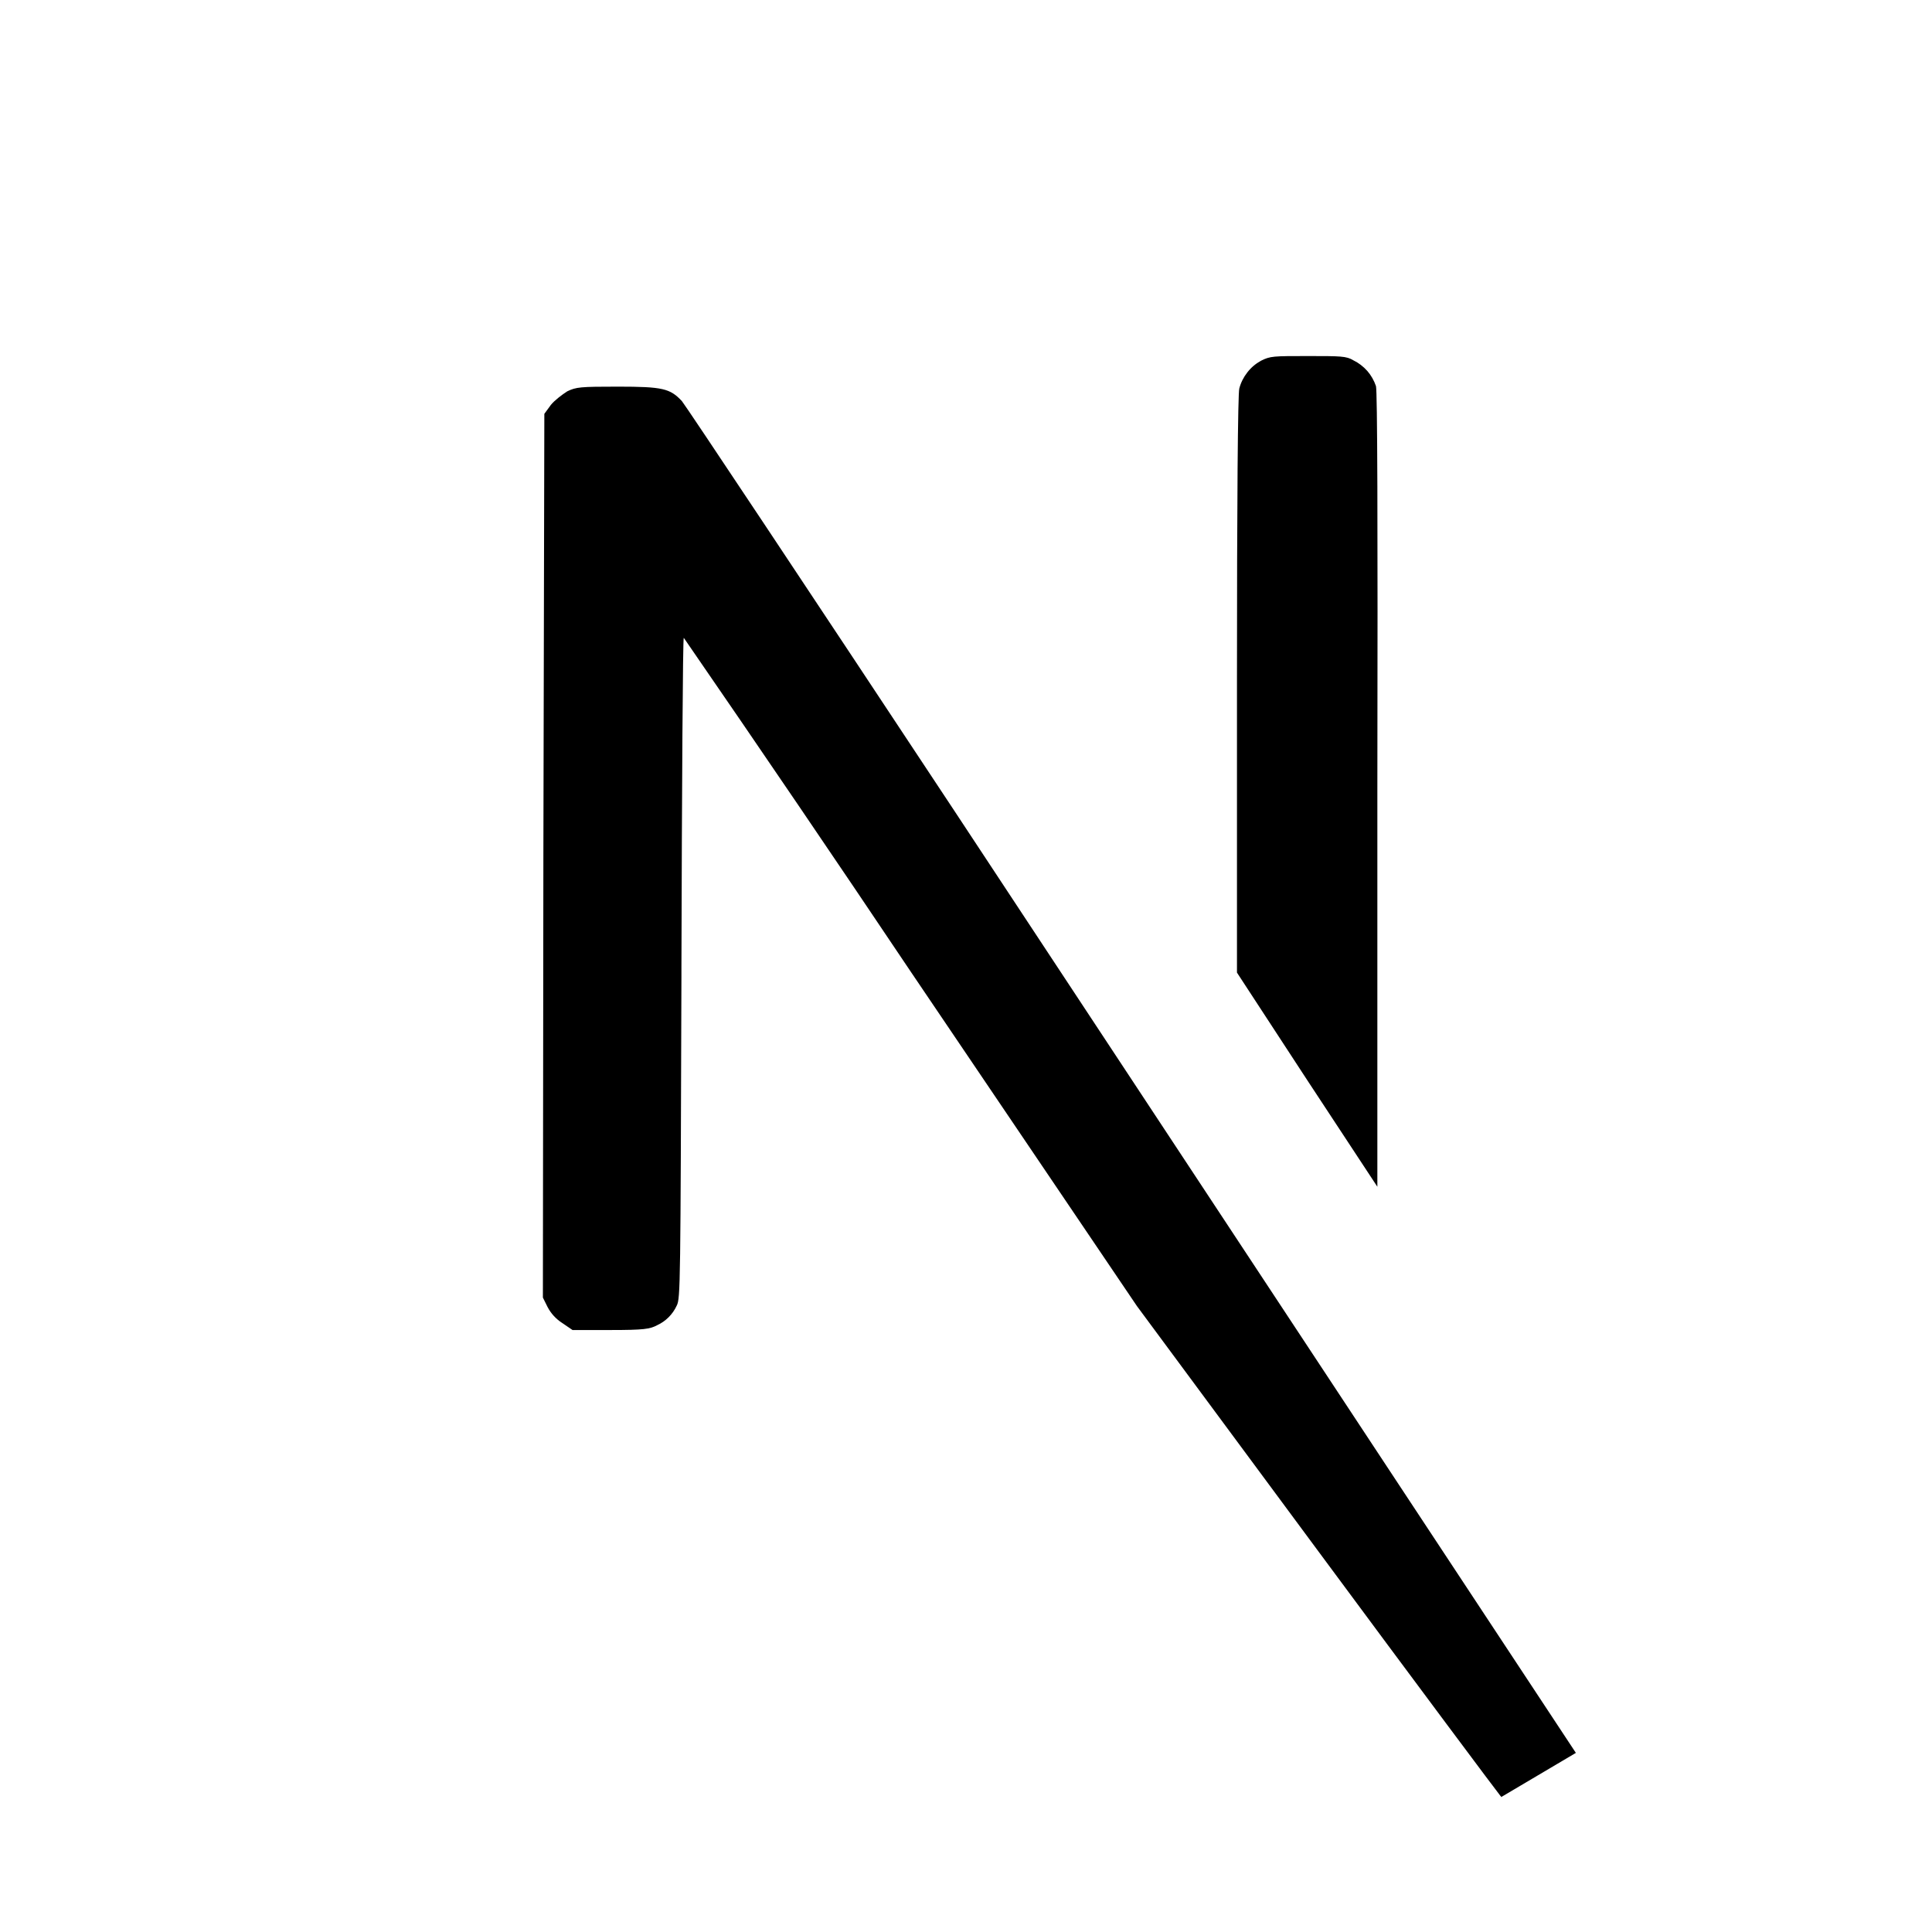
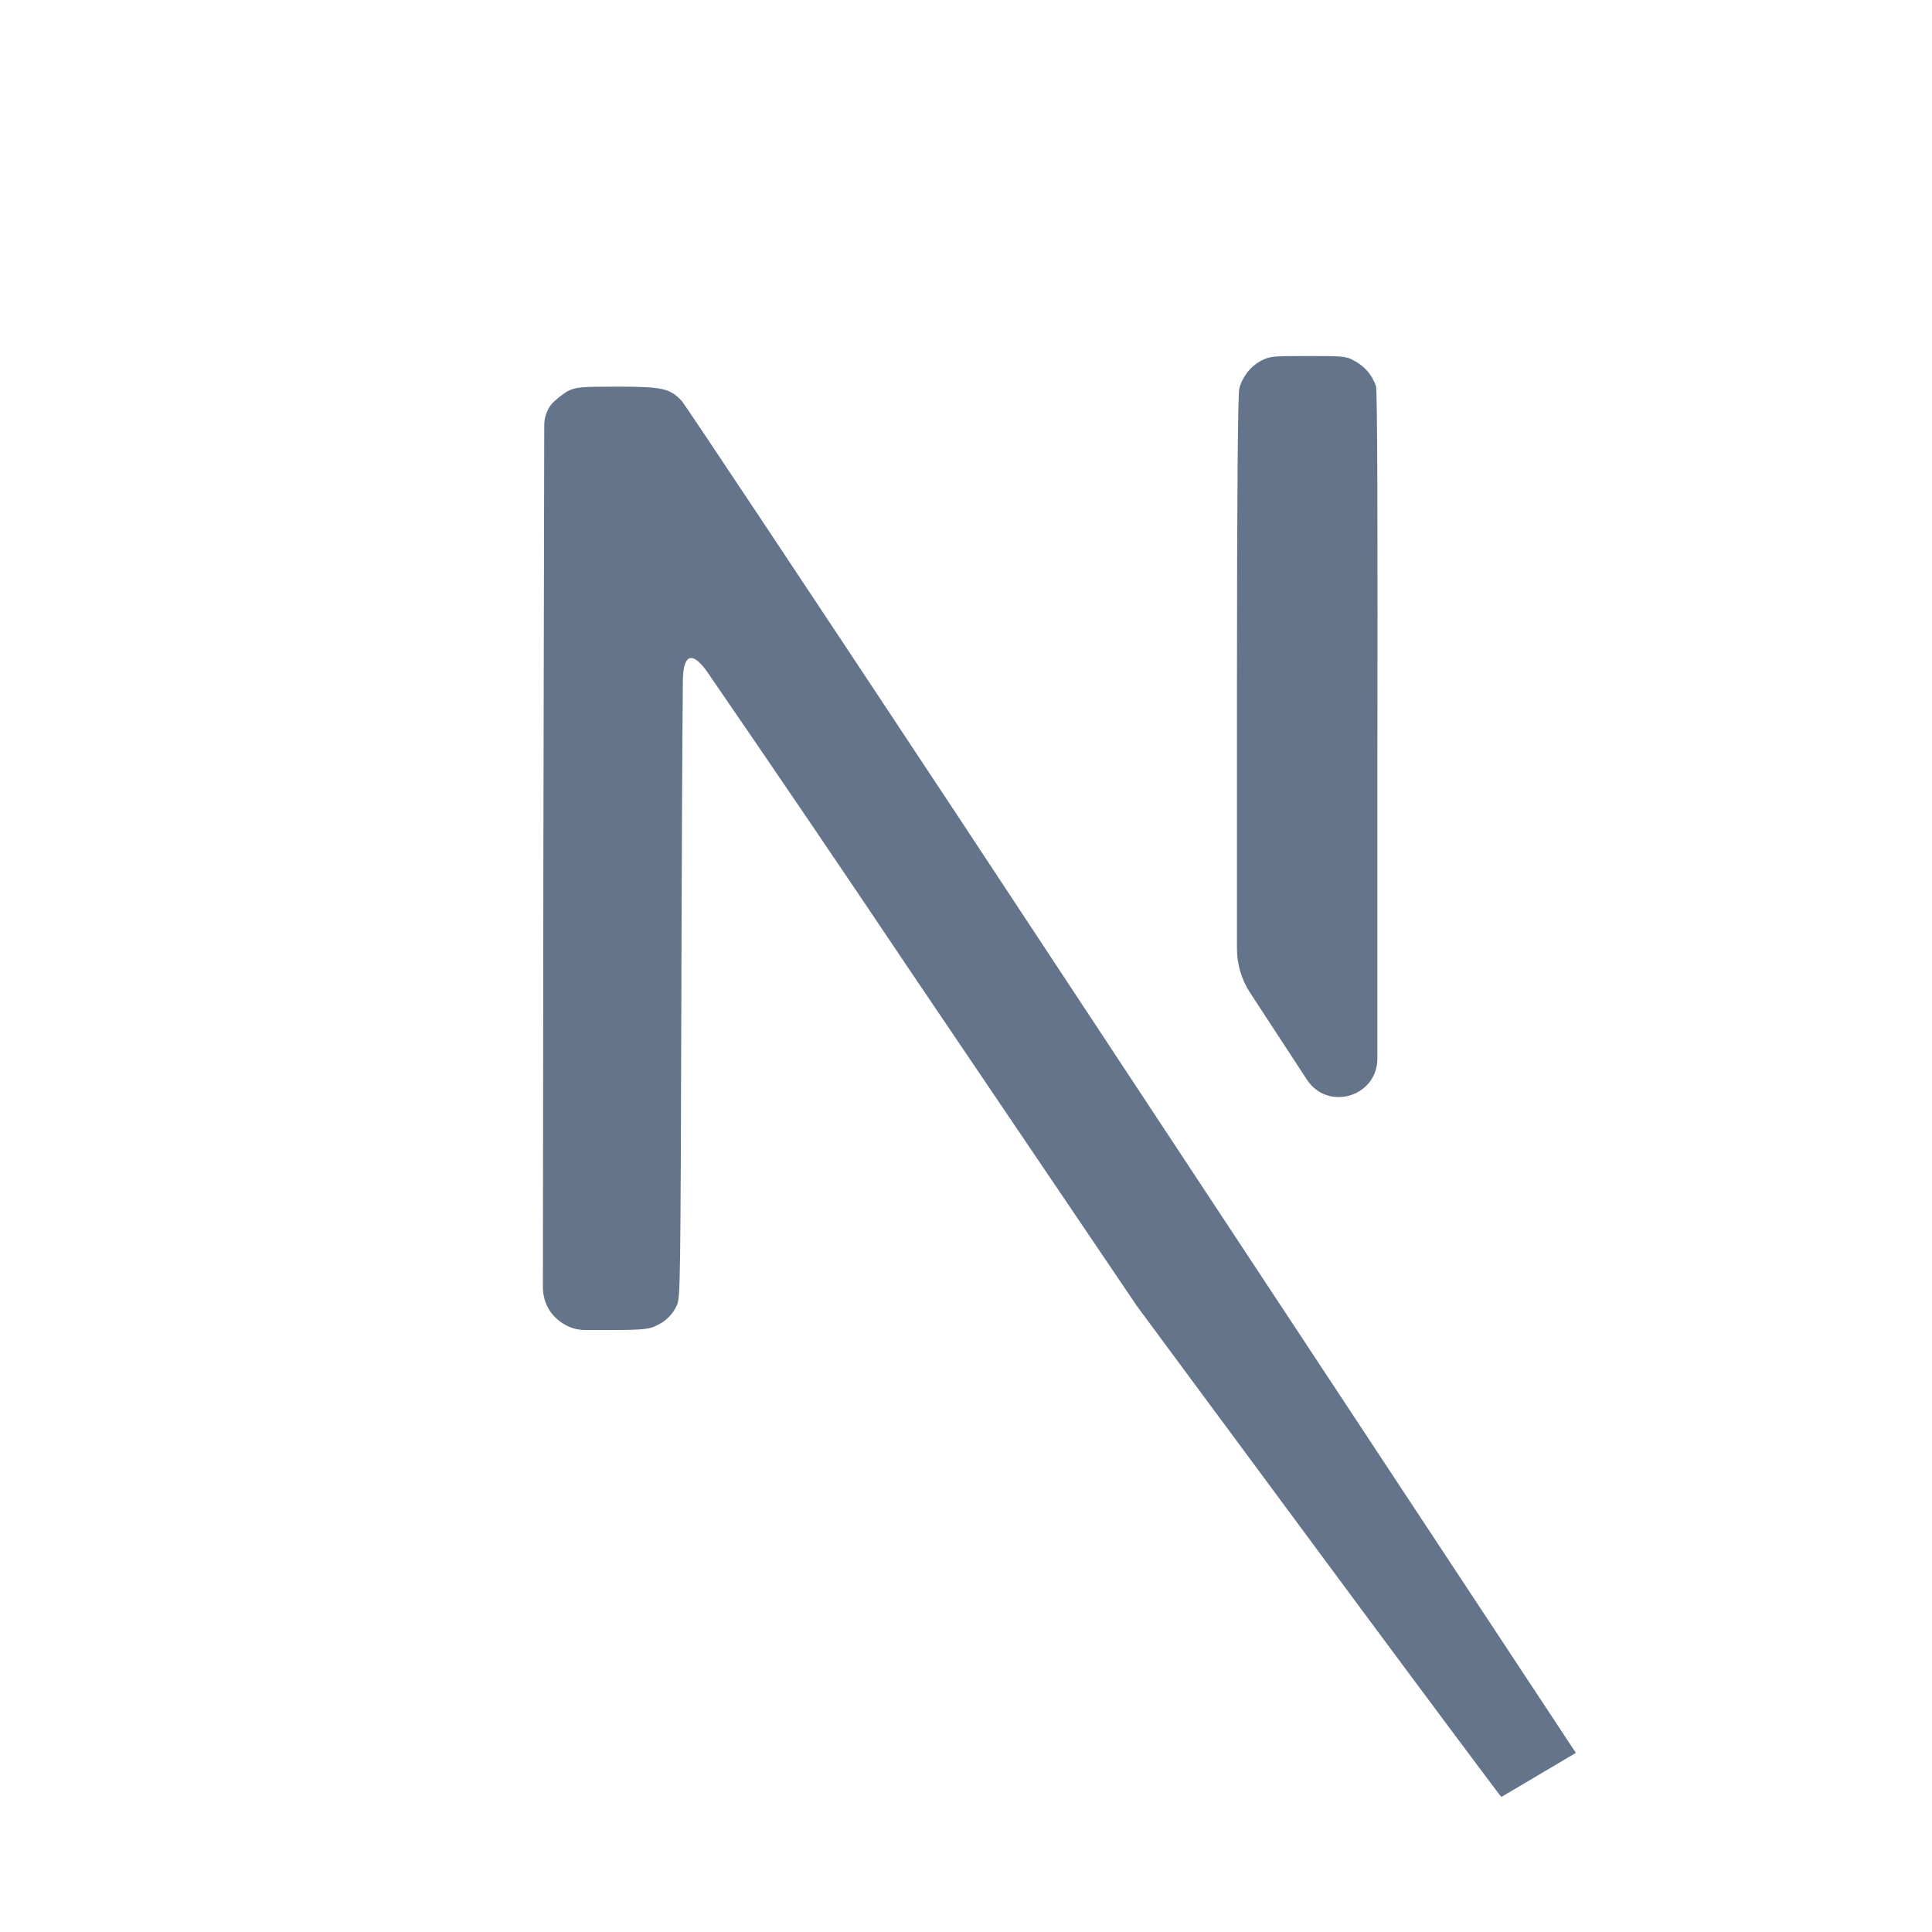
<svg xmlns="http://www.w3.org/2000/svg" width="24" height="24" viewBox="0 0 24 24" fill="none">
-   <path fill-rule="evenodd" clip-rule="evenodd" d="M19.576 21.775L17.372 18.435L11.854 10.07C10.034 7.317 8.512 5.03 8.471 4.983C8.325 4.826 8.232 4.803 7.677 4.803C7.205 4.803 7.158 4.808 7.047 4.861C6.983 4.902 6.89 4.972 6.843 5.03L6.762 5.141L6.75 10.624L6.744 16.119L6.802 16.236C6.844 16.317 6.907 16.385 6.983 16.434L7.112 16.522H7.584C7.998 16.522 8.074 16.51 8.162 16.463C8.27 16.414 8.357 16.327 8.407 16.218C8.453 16.126 8.453 15.965 8.465 12.139L8.465 12.018C8.471 9.767 8.482 7.923 8.494 7.923C9.444 9.302 10.385 10.686 11.318 12.077L14.123 16.224L16.363 19.252C17.588 20.908 18.621 22.291 18.638 22.308C18.645 22.313 18.648 22.318 18.648 22.324M16.985 4.608C16.936 4.553 16.878 4.508 16.812 4.476C16.725 4.423 16.655 4.423 16.247 4.423C15.815 4.423 15.78 4.423 15.663 4.482C15.598 4.518 15.54 4.567 15.494 4.627C15.448 4.686 15.414 4.753 15.395 4.826C15.377 4.89 15.366 6.191 15.366 8.501V12.082L16.235 13.412L17.11 14.742V9.819C17.116 6.389 17.11 4.867 17.093 4.797C17.069 4.727 17.033 4.663 16.985 4.608Z" fill="black" />
+   <path fill-rule="evenodd" clip-rule="evenodd" d="M19.576 21.775L17.372 18.435L11.854 10.07C10.034 7.317 8.512 5.03 8.471 4.983C8.325 4.826 8.232 4.803 7.677 4.803C7.205 4.803 7.158 4.808 7.047 4.861C6.983 4.902 6.89 4.972 6.843 5.03V5.03C6.79 5.102 6.762 5.189 6.761 5.279L6.75 10.624L6.744 15.989C6.744 16.075 6.764 16.159 6.802 16.236V16.236C6.844 16.317 6.907 16.385 6.983 16.434V16.434C7.067 16.491 7.166 16.522 7.267 16.522H7.584C7.998 16.522 8.074 16.51 8.162 16.463C8.27 16.414 8.357 16.327 8.407 16.218C8.453 16.126 8.453 15.965 8.465 12.139L8.465 12.018C8.469 10.491 8.476 9.151 8.483 8.448C8.487 8.119 8.606 8.085 8.792 8.356C9.641 9.592 10.483 10.832 11.318 12.077L14.123 16.224L16.363 19.252C17.523 20.82 18.51 22.142 18.627 22.294C18.635 22.304 18.649 22.311 18.648 22.324V22.324M16.985 4.608C16.936 4.553 16.878 4.508 16.812 4.476C16.725 4.423 16.655 4.423 16.247 4.423C15.815 4.423 15.78 4.423 15.663 4.482C15.598 4.518 15.54 4.567 15.494 4.627C15.448 4.686 15.414 4.753 15.395 4.826C15.377 4.89 15.366 6.191 15.366 8.501V11.785C15.366 11.979 15.422 12.169 15.529 12.332L16.235 13.412V13.412C16.495 13.808 17.11 13.624 17.11 13.15V9.819C17.116 6.389 17.11 4.867 17.093 4.797C17.069 4.727 17.033 4.663 16.985 4.608Z" fill="#64748B" />
</svg>
